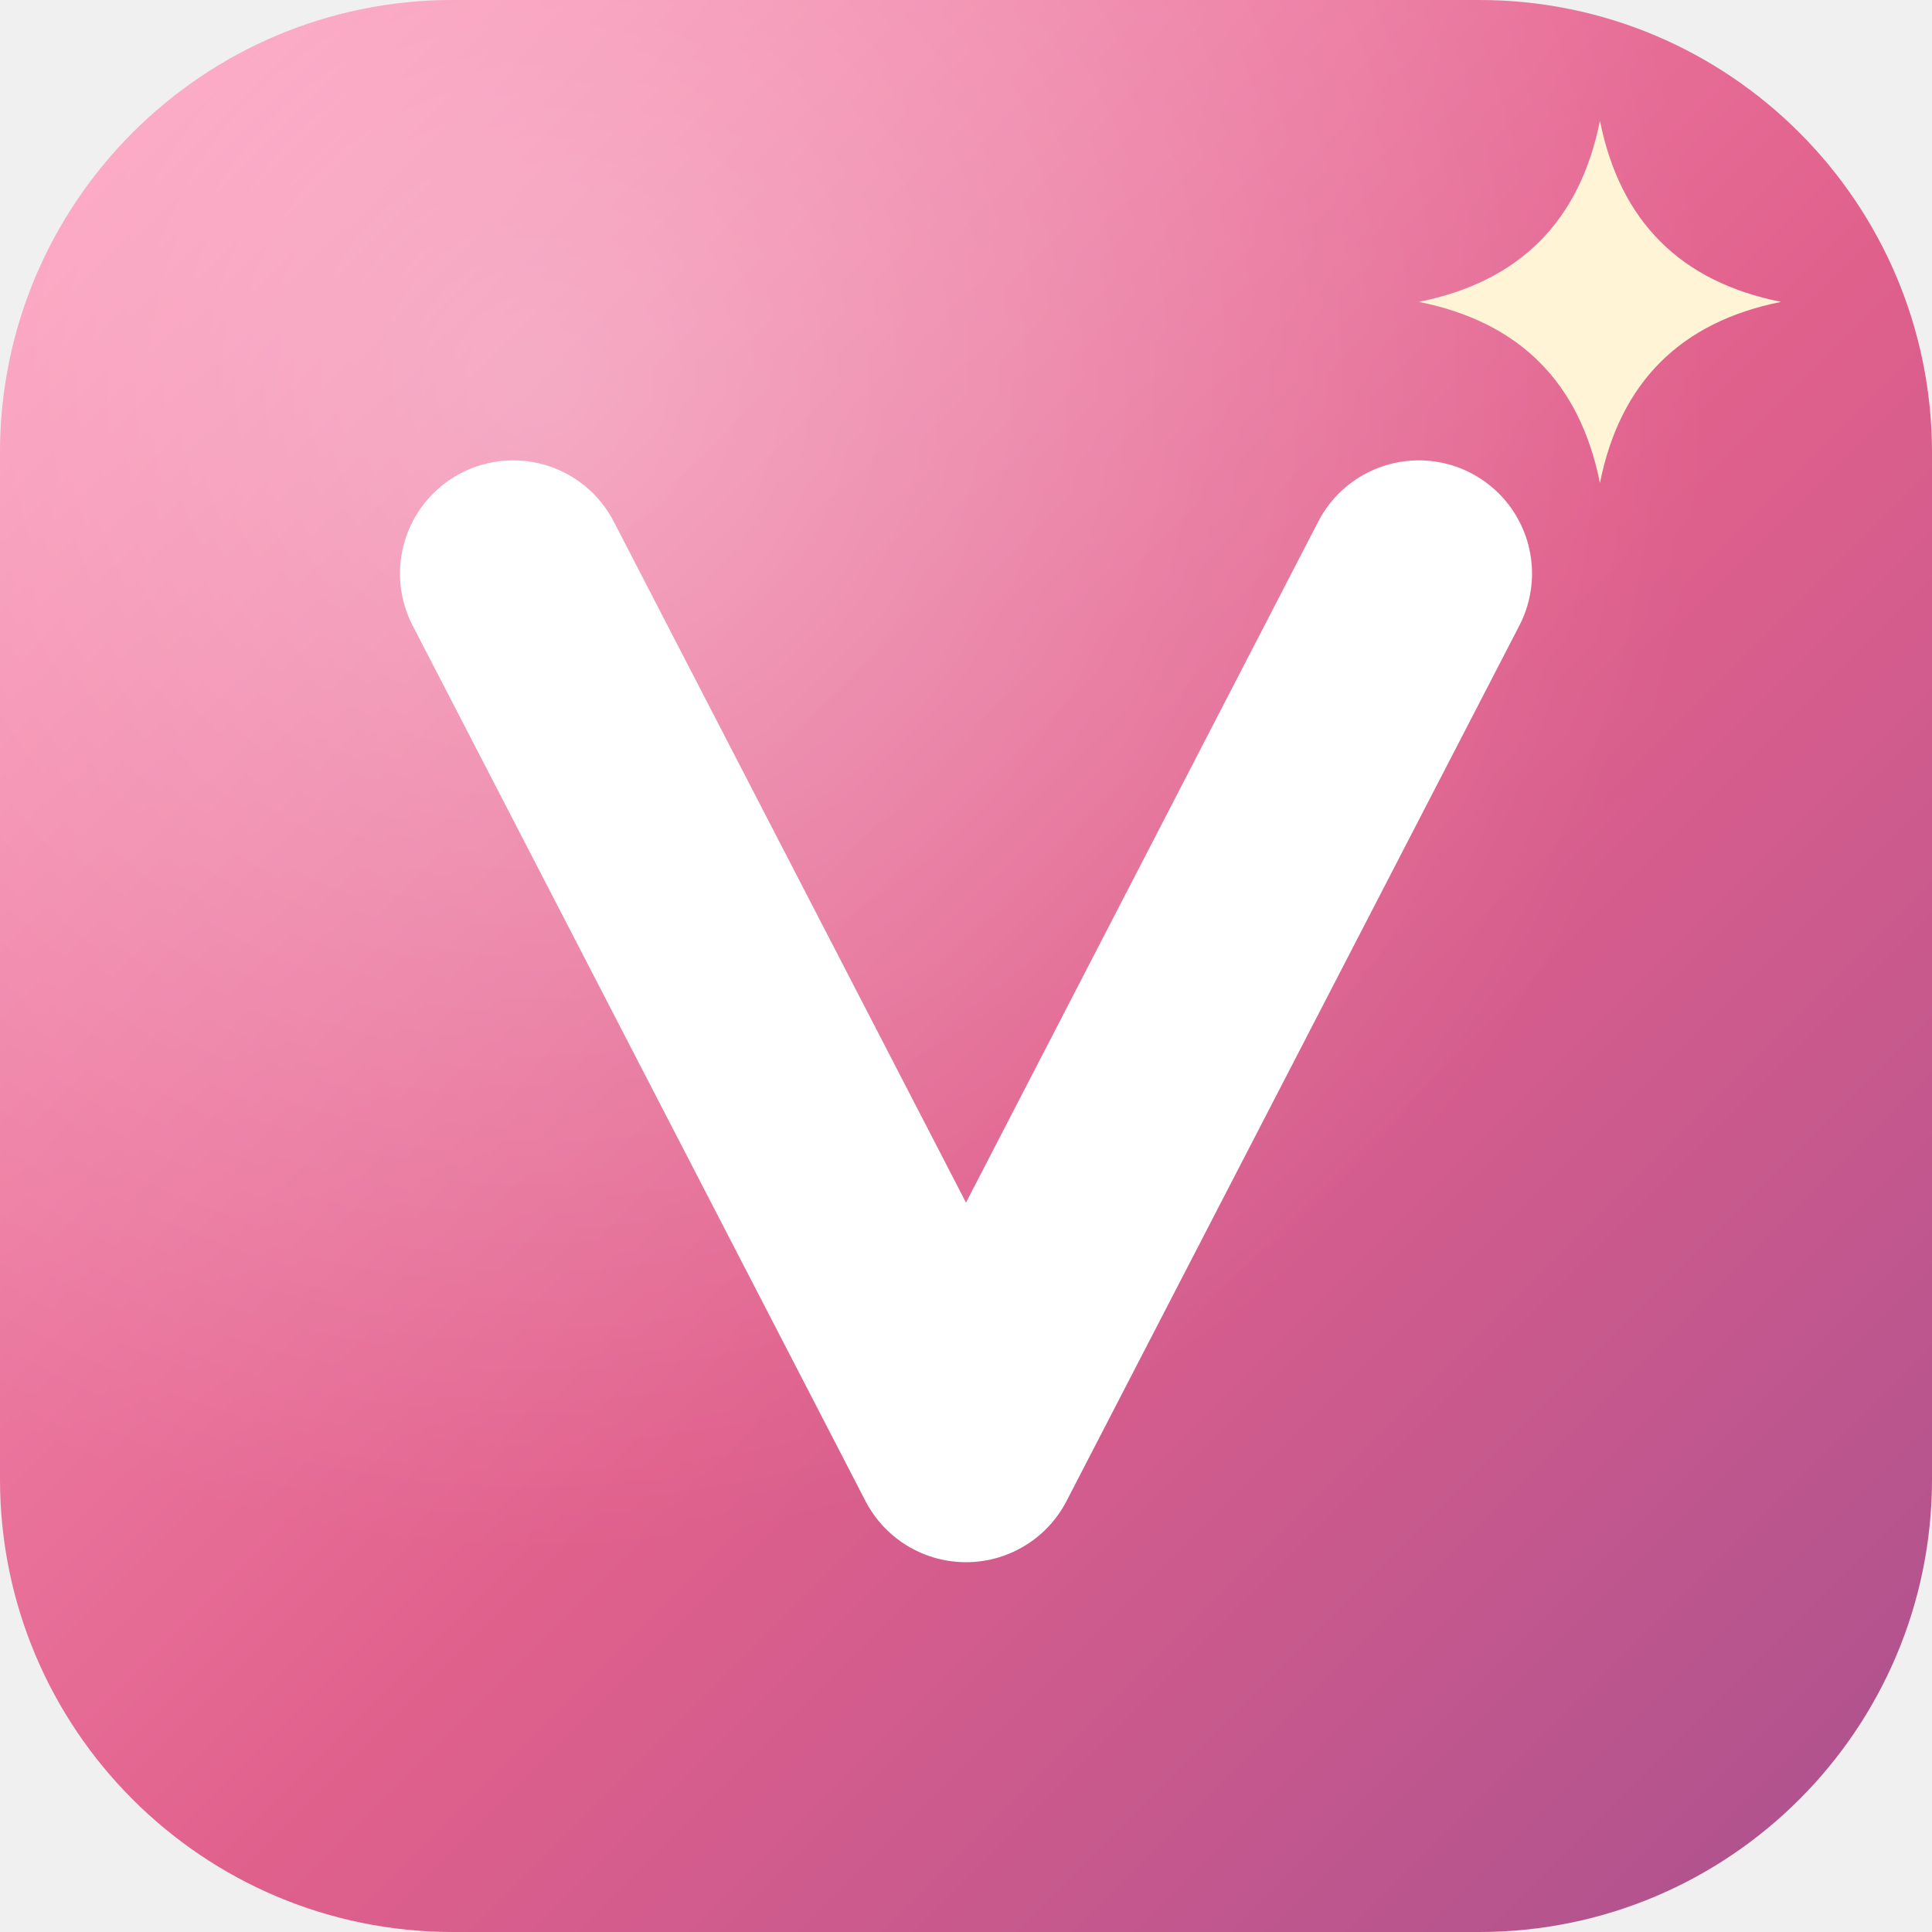
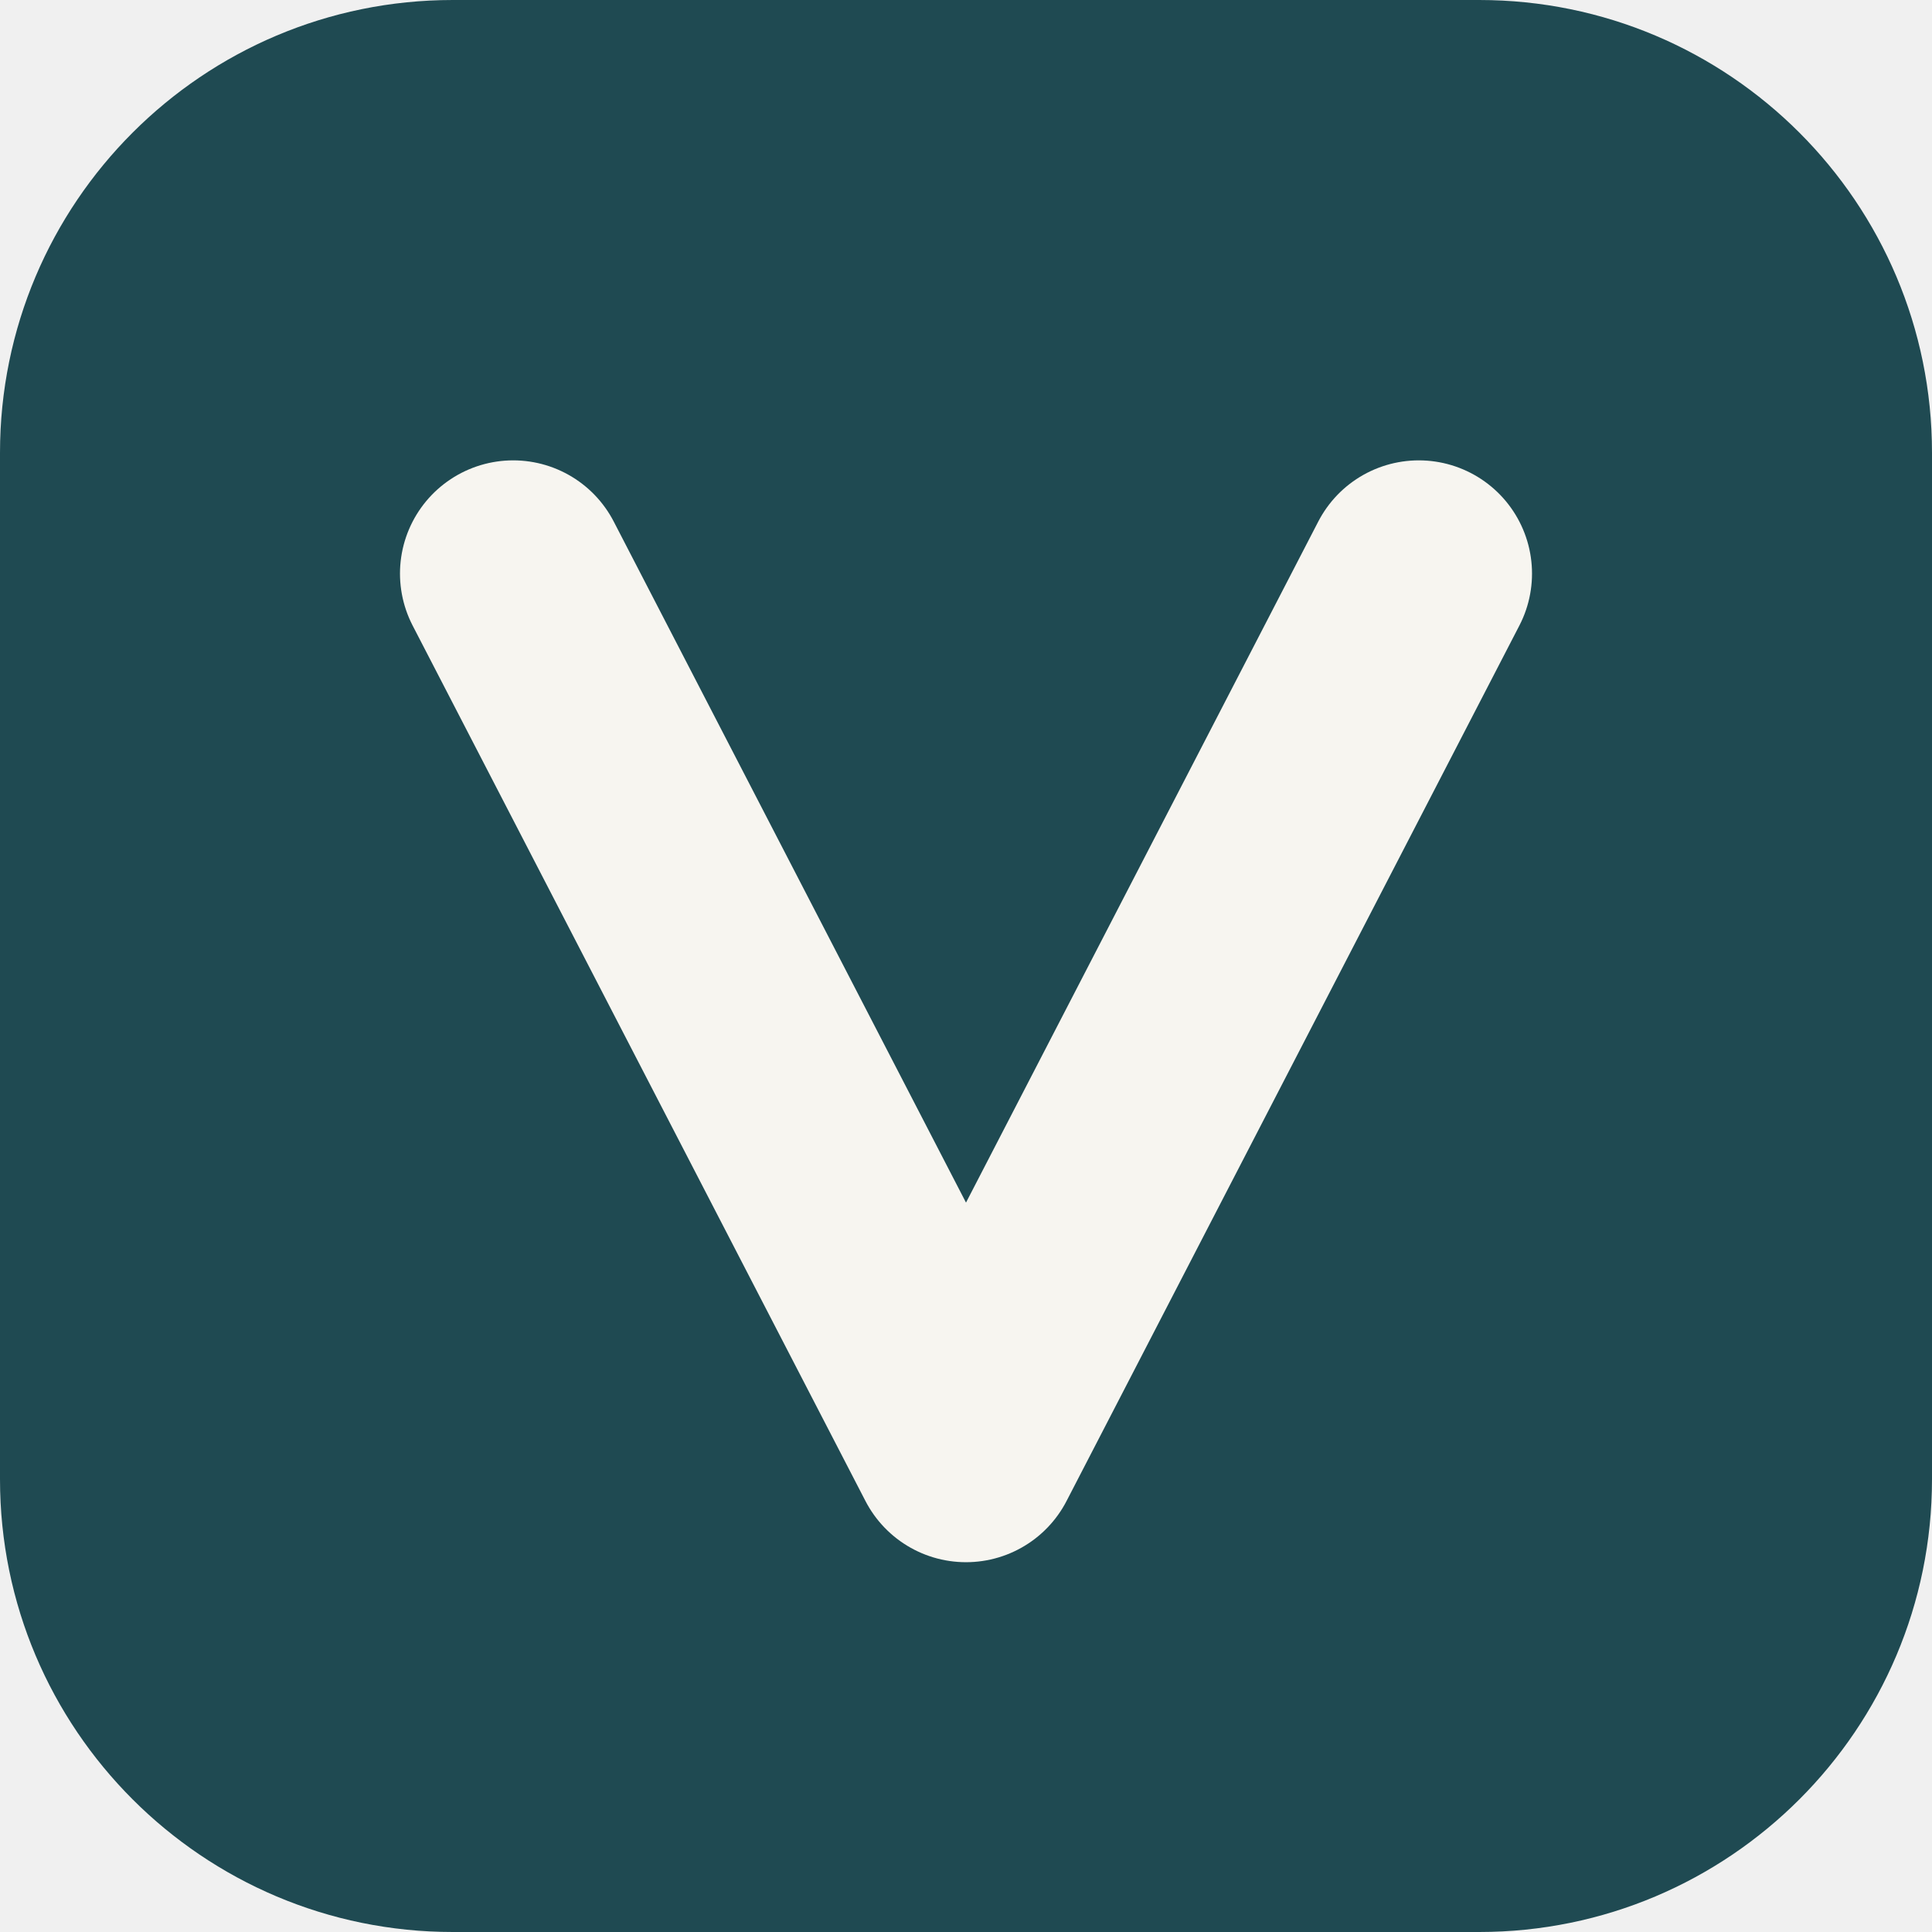
<svg xmlns="http://www.w3.org/2000/svg" viewBox="0 0 64 64">
-   <defs>
-     <linearGradient id="bg" x1="0" y1="0" x2="1" y2="1">
-       <stop offset="0" stop-color="#FF9FBF" />
-       <stop offset=".55" stop-color="#E0608C" />
-       <stop offset="1" stop-color="#A9508F" />
-     </linearGradient>
-     <radialGradient id="glow" cx=".28" cy=".2" r=".6">
-       <stop offset="0" stop-color="#fff" stop-opacity=".32" />
-       <stop offset="1" stop-color="#fff" stop-opacity="0" />
-     </radialGradient>
-   </defs>
-   <rect width="64" height="64" rx="15" fill="url(#bg)" />
-   <rect width="64" height="64" rx="15" fill="url(#glow)" />
-   <path d="M17 19 L32 48 L47 19" fill="none" stroke="#fff" stroke-width="7.5" stroke-linecap="round" stroke-linejoin="round" />
-   <path d="M53 4 Q54 9 59 10 Q54 11 53 16 Q52 11 47 10 Q52 9 53 4 Z" fill="#FFF4D6" />
+   <rect width="64" height="64" rx="15" fill="#1F4A52" />
+   <path d="M17 19 L32 48 L47 19" fill="none" stroke="#F7F5F0" stroke-width="7.5" stroke-linecap="round" stroke-linejoin="round" />
</svg>
